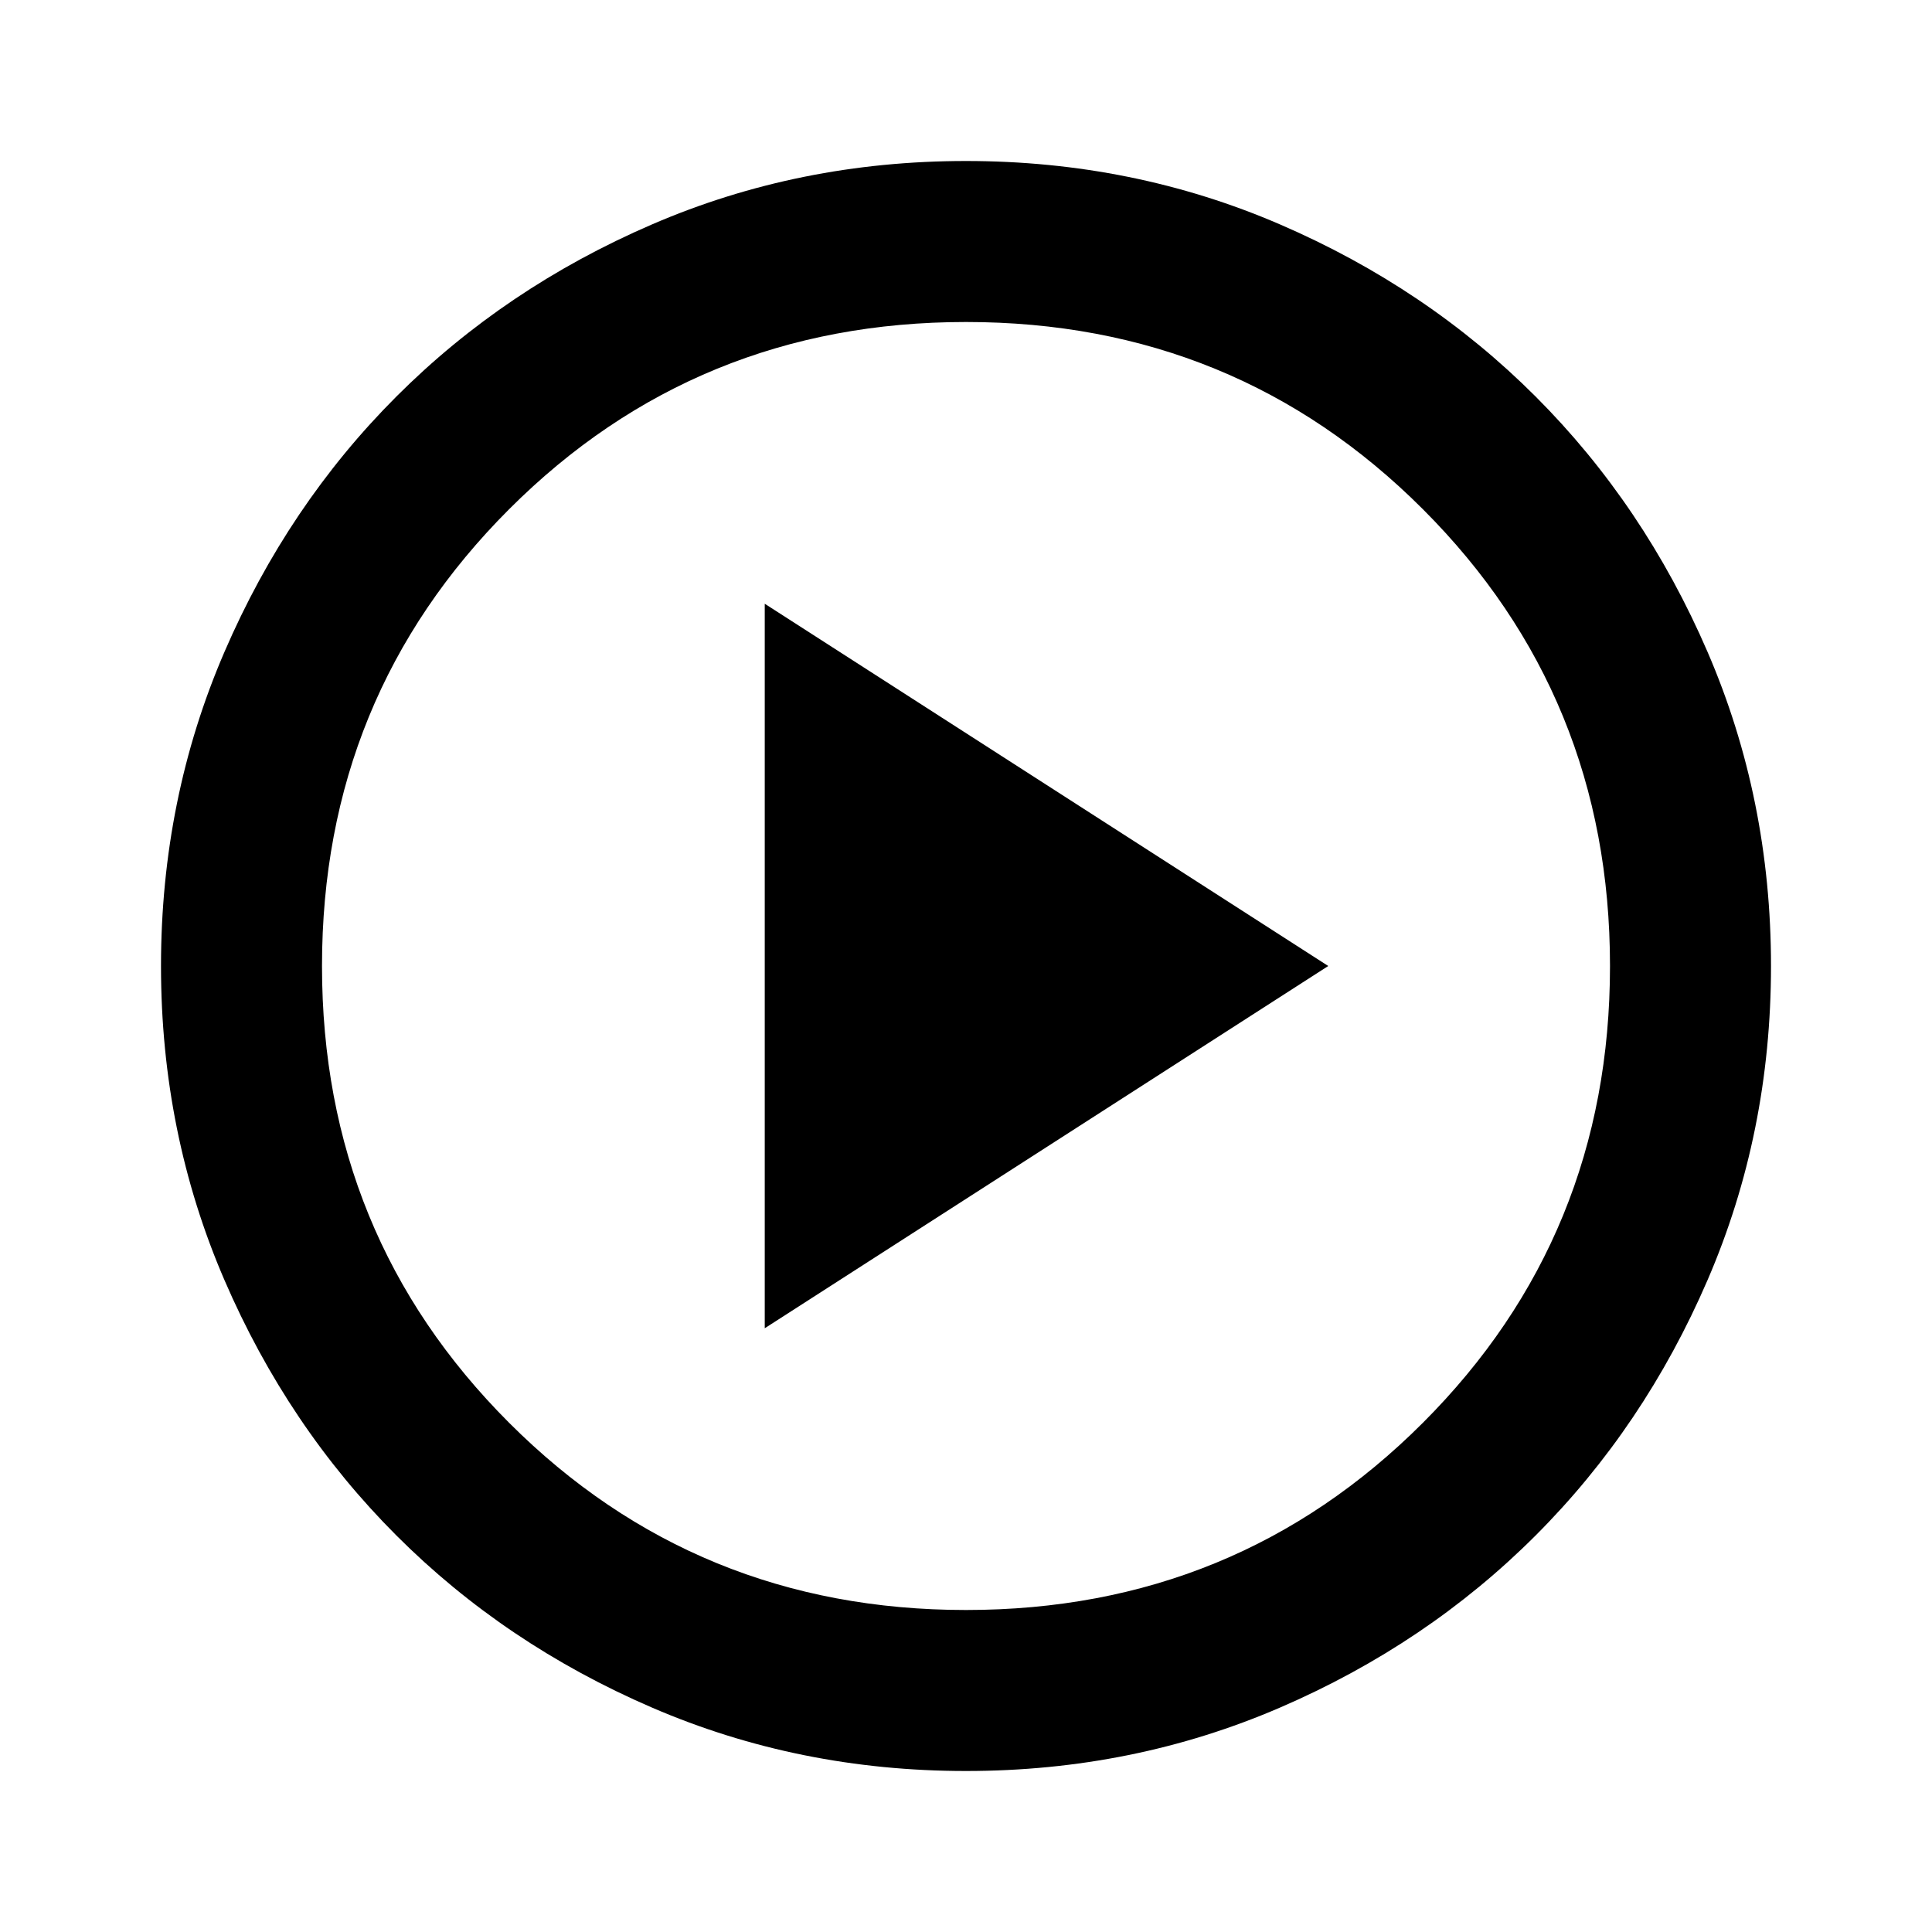
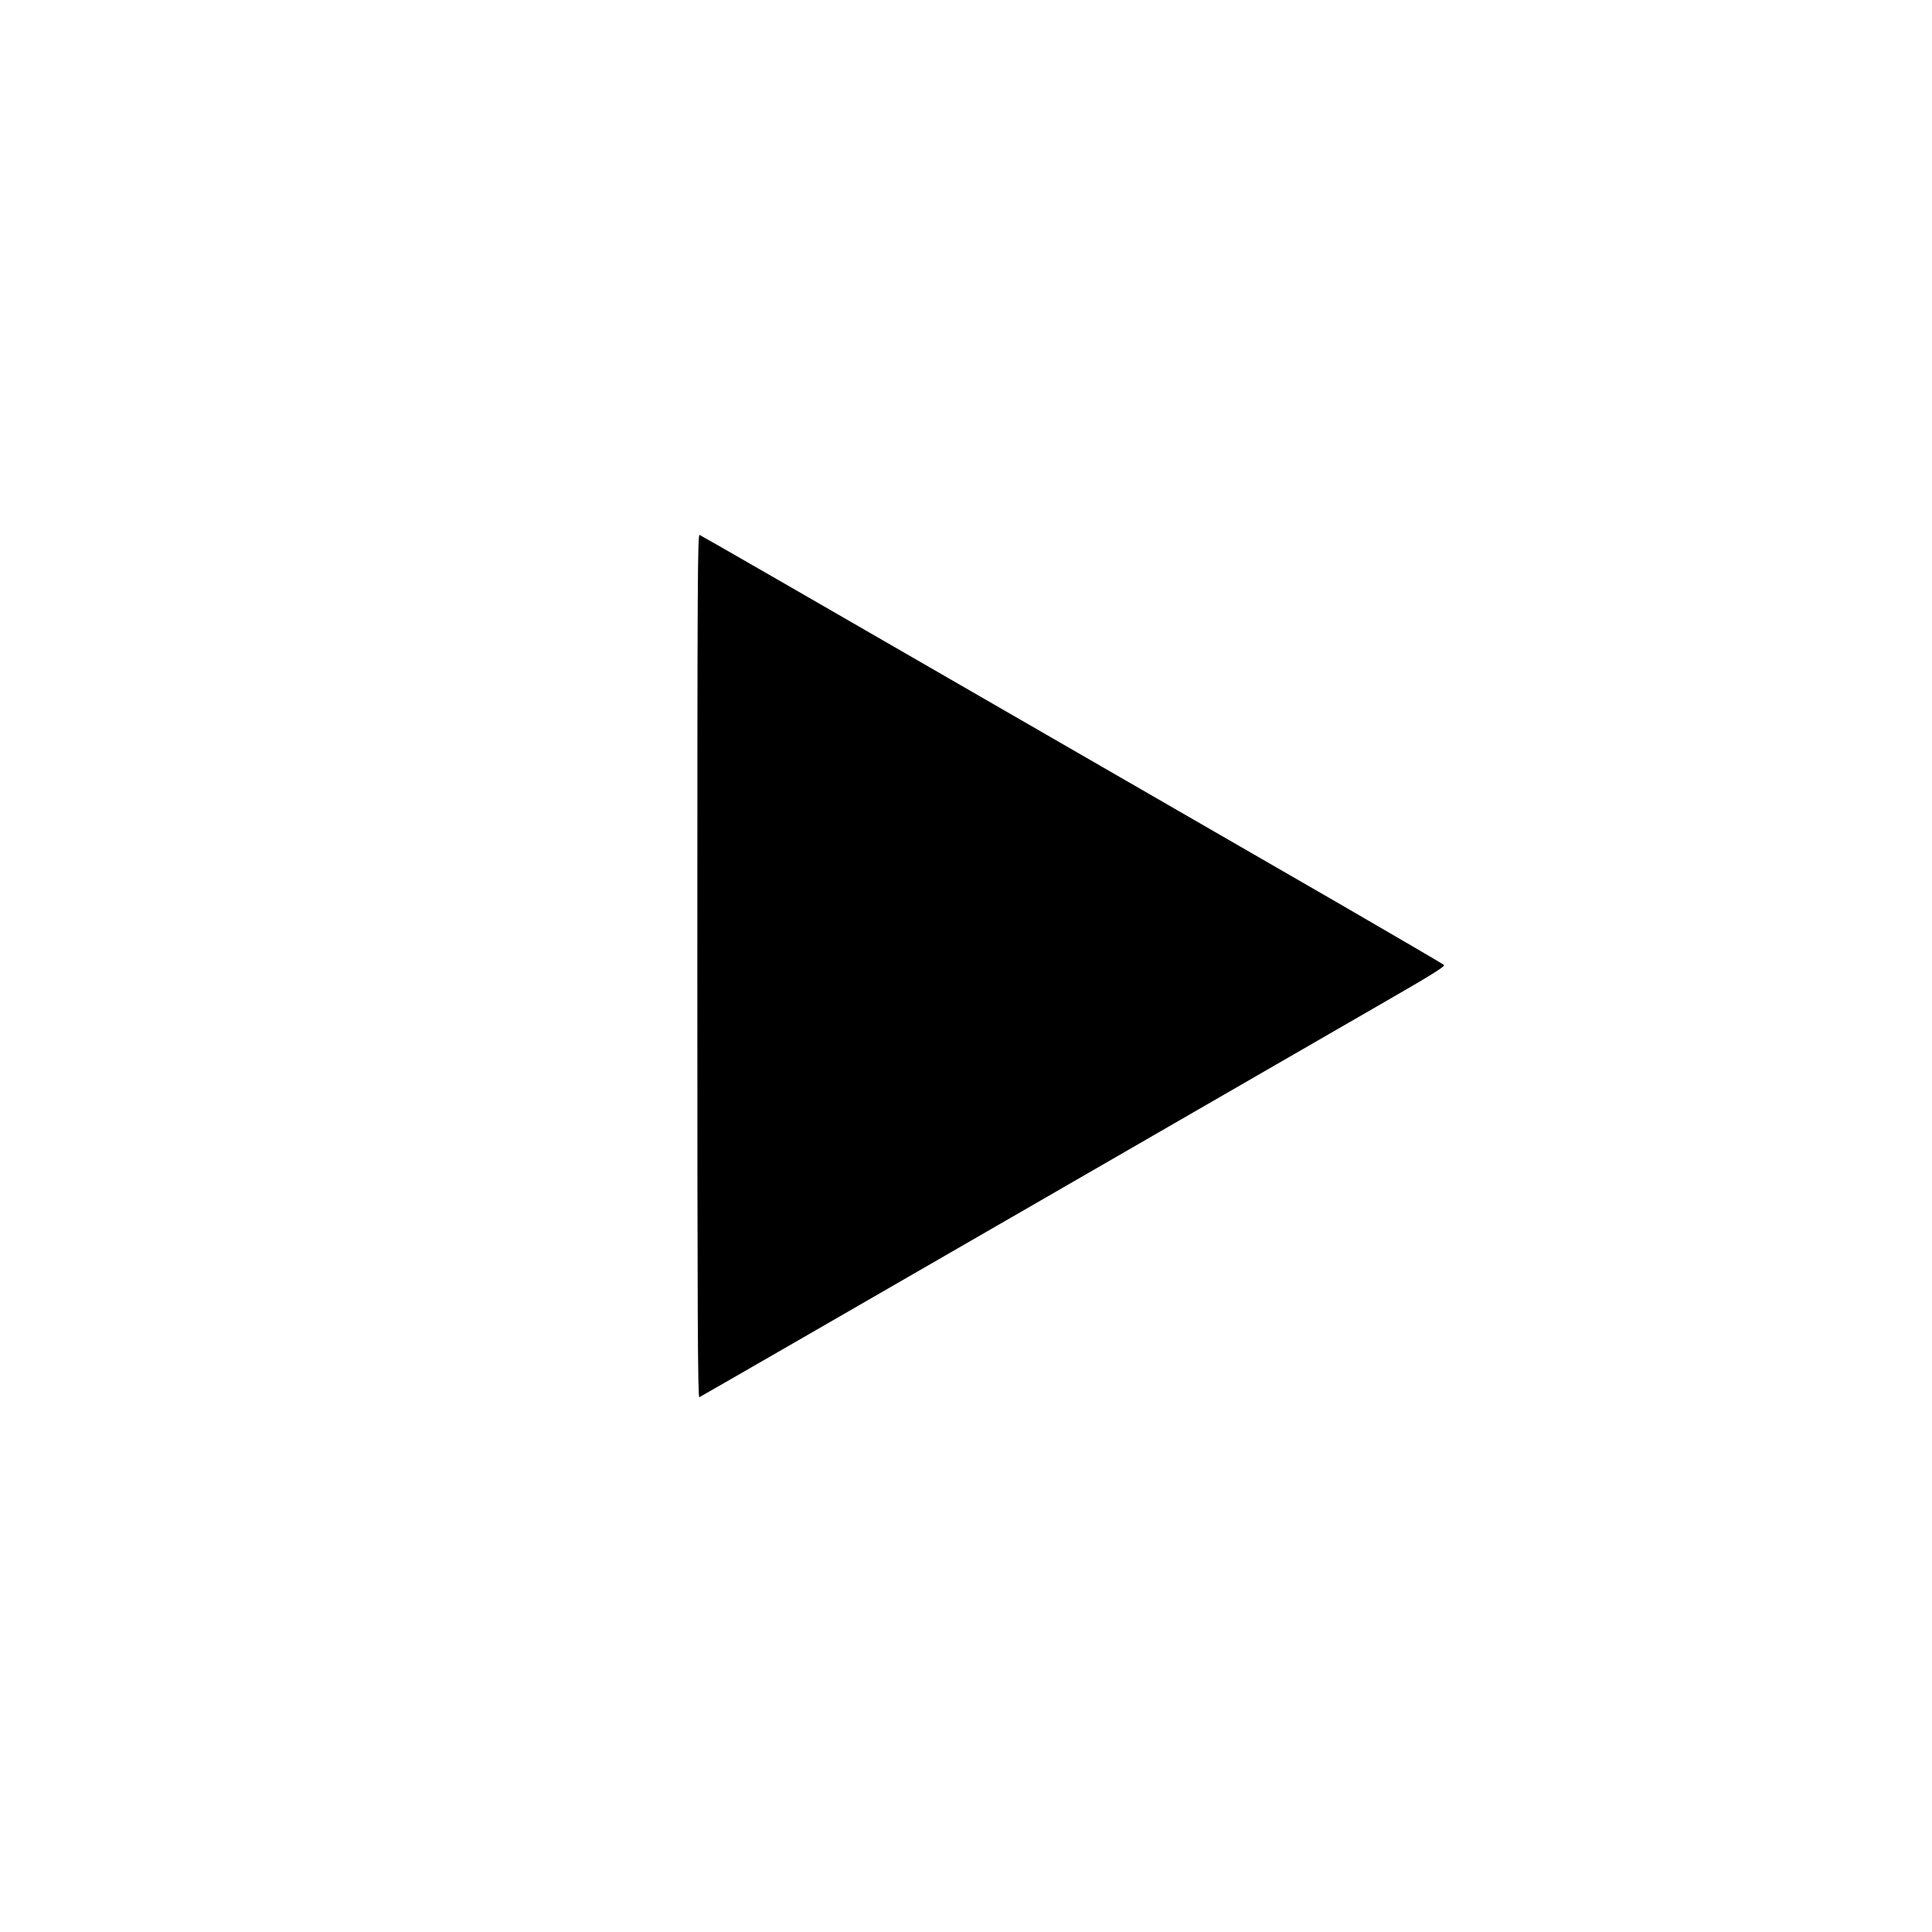
- <svg xmlns="http://www.w3.org/2000/svg" height="24px" viewBox="0 -960 960 960" width="24px" fill="#000000">
-   <path d="m380-300 280-180-280-180v360ZM480-80q-83 0-156-31.5T197-197q-54-54-85.5-127T80-480q0-83 31.5-156T197-763q54-54 127-85.5T480-880q83 0 156 31.5T763-763q54 54 85.5 127T880-480q0 83-31.5 156T763-197q-54 54-127 85.5T480-80Zm0-80q134 0 227-93t93-227q0-134-93-227t-227-93q-134 0-227 93t-93 227q0 134 93 227t227 93Zm0-320Z" />
+ <svg xmlns="http://www.w3.org/2000/svg" version="1.0" width="1280pt" height="1280pt" viewBox="0 0 1280 1280" preserveAspectRatio="xMidYMid meet">
+   <g transform="translate(0,1280) scale(0.1,-0.1)" fill="#000000" stroke="none">
+     <path d="M4620 6400 c0 -2286 3 -2861 13 -2857 6 2 939 540 2072 1194 1133 654 2243 1295 2467 1424 315 181 404 237 395 246 -7 6 -311 184 -677 396 -366 211 -1469 848 -2452 1415 -983 568 -1794 1035 -1803 1038 -13 6 -15 -288 -15 -2856z" />
+   </g>
</svg>
